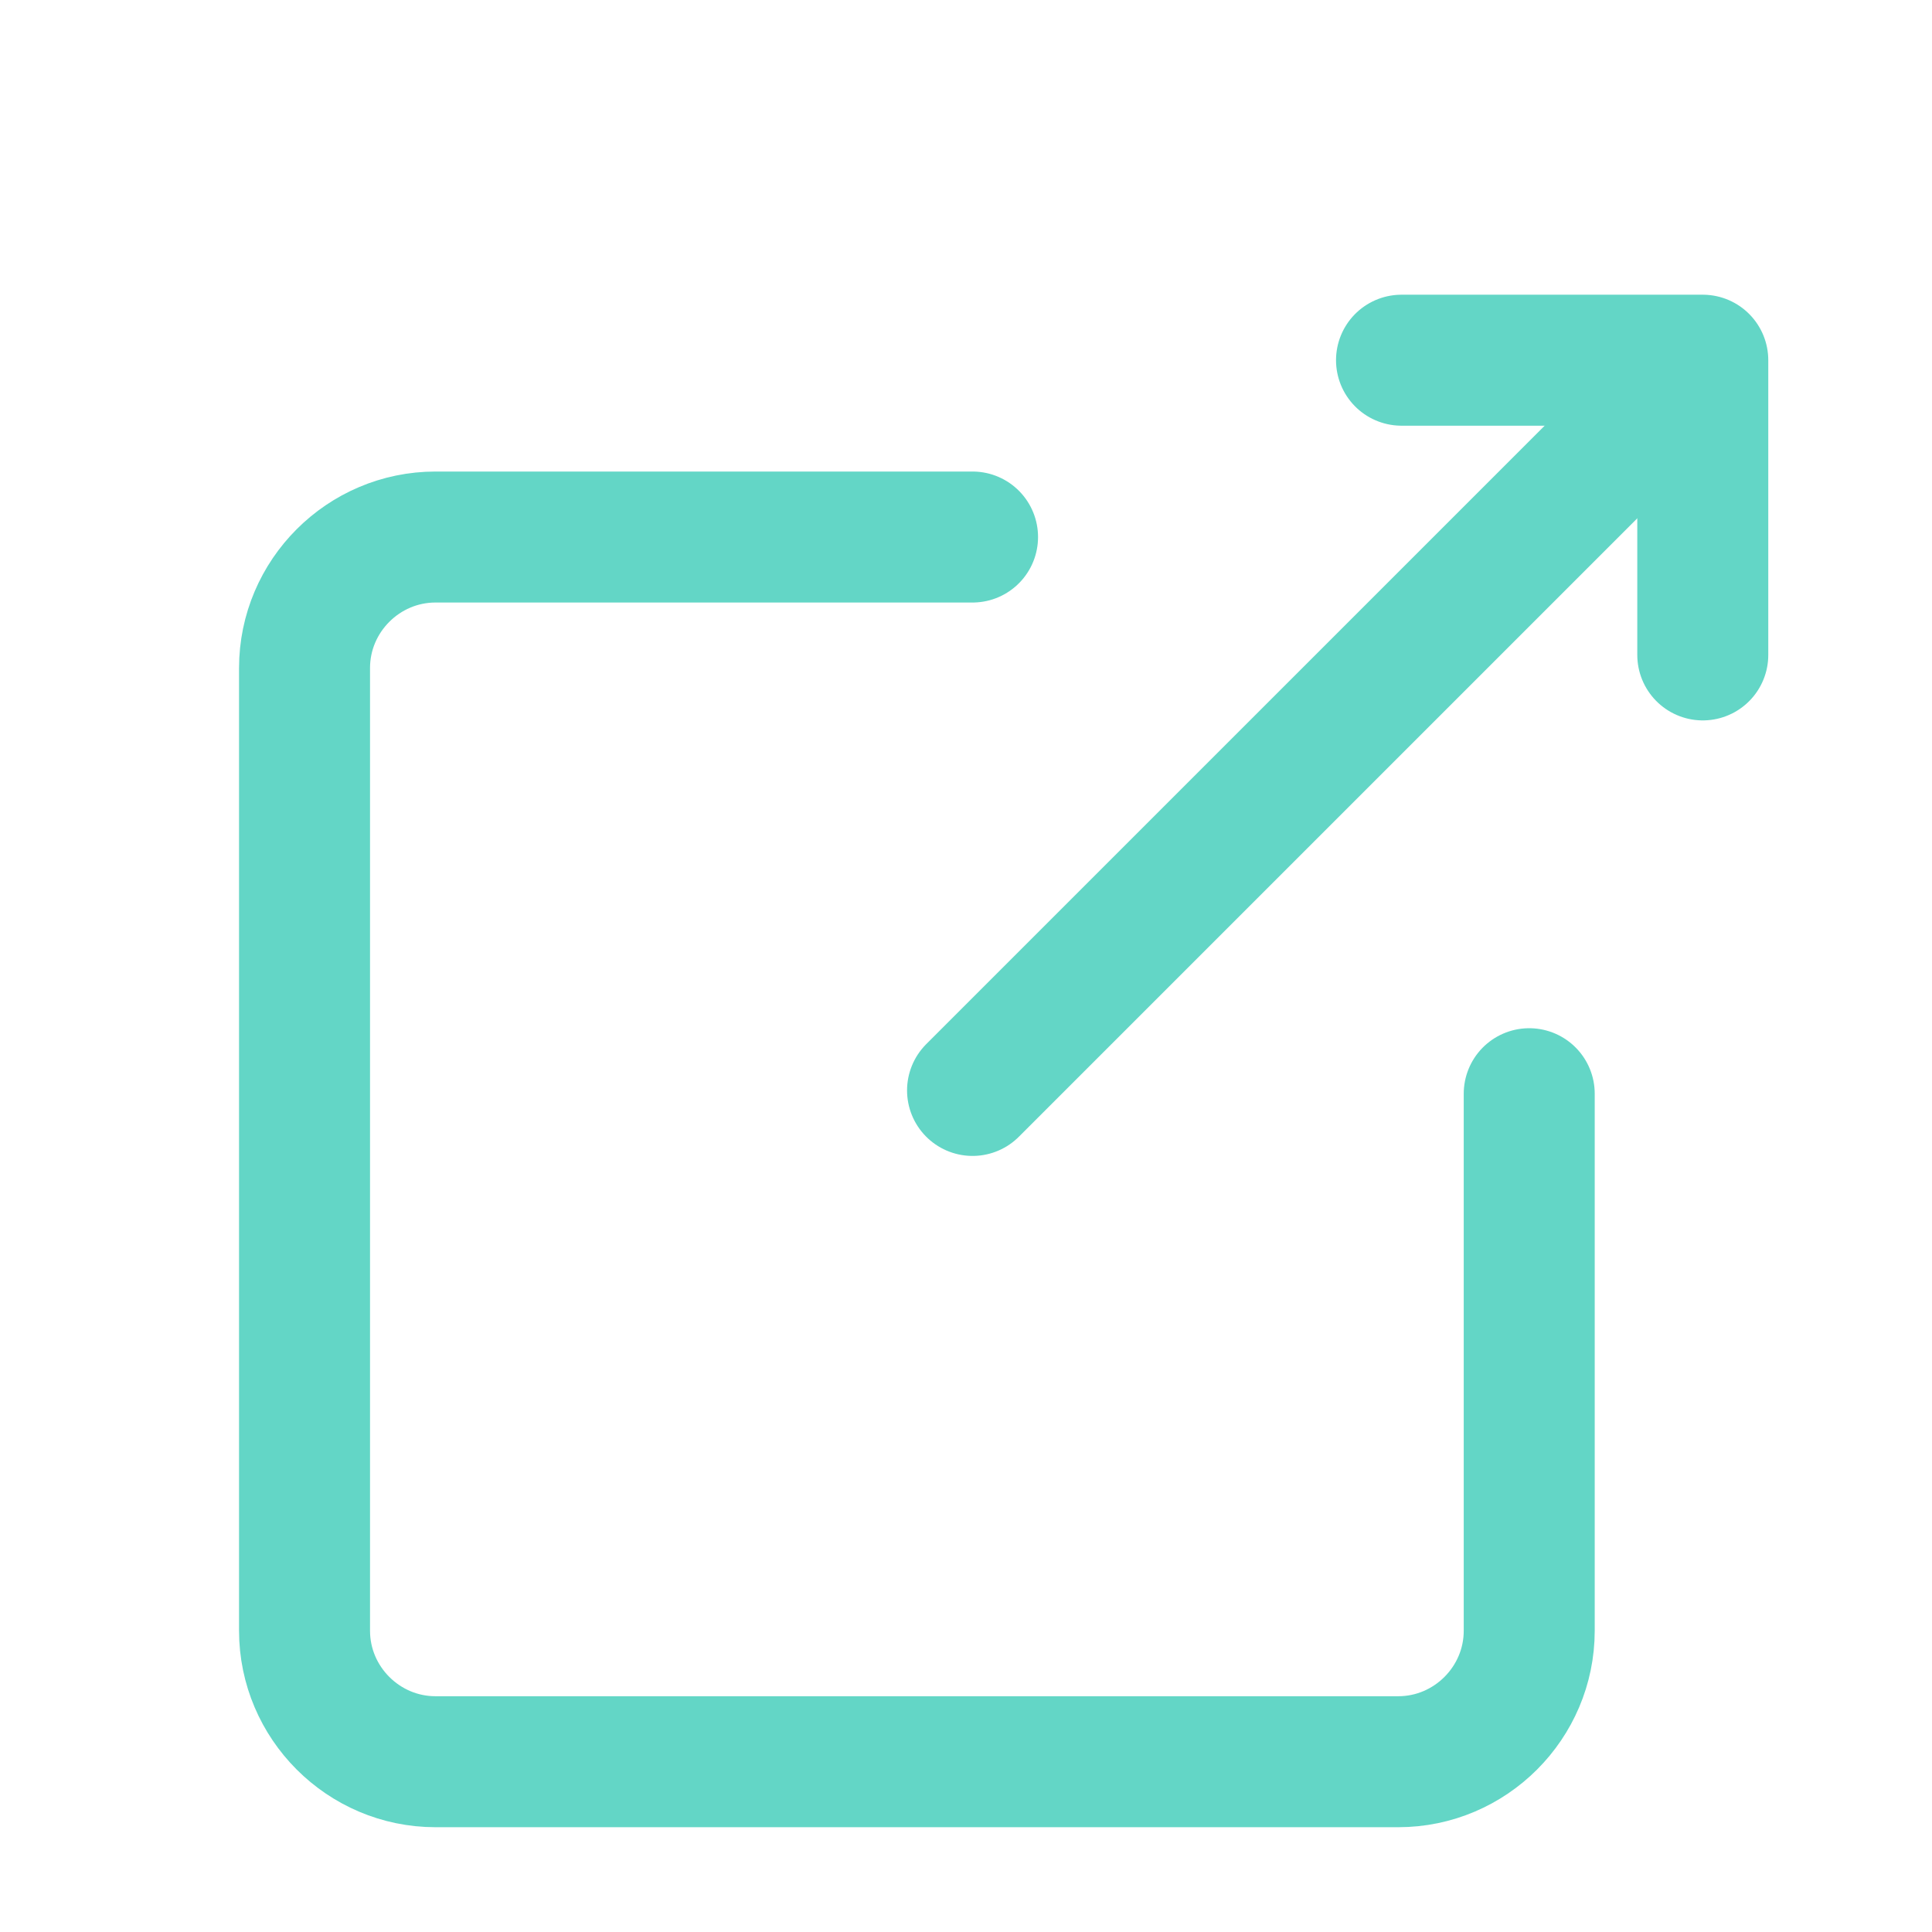
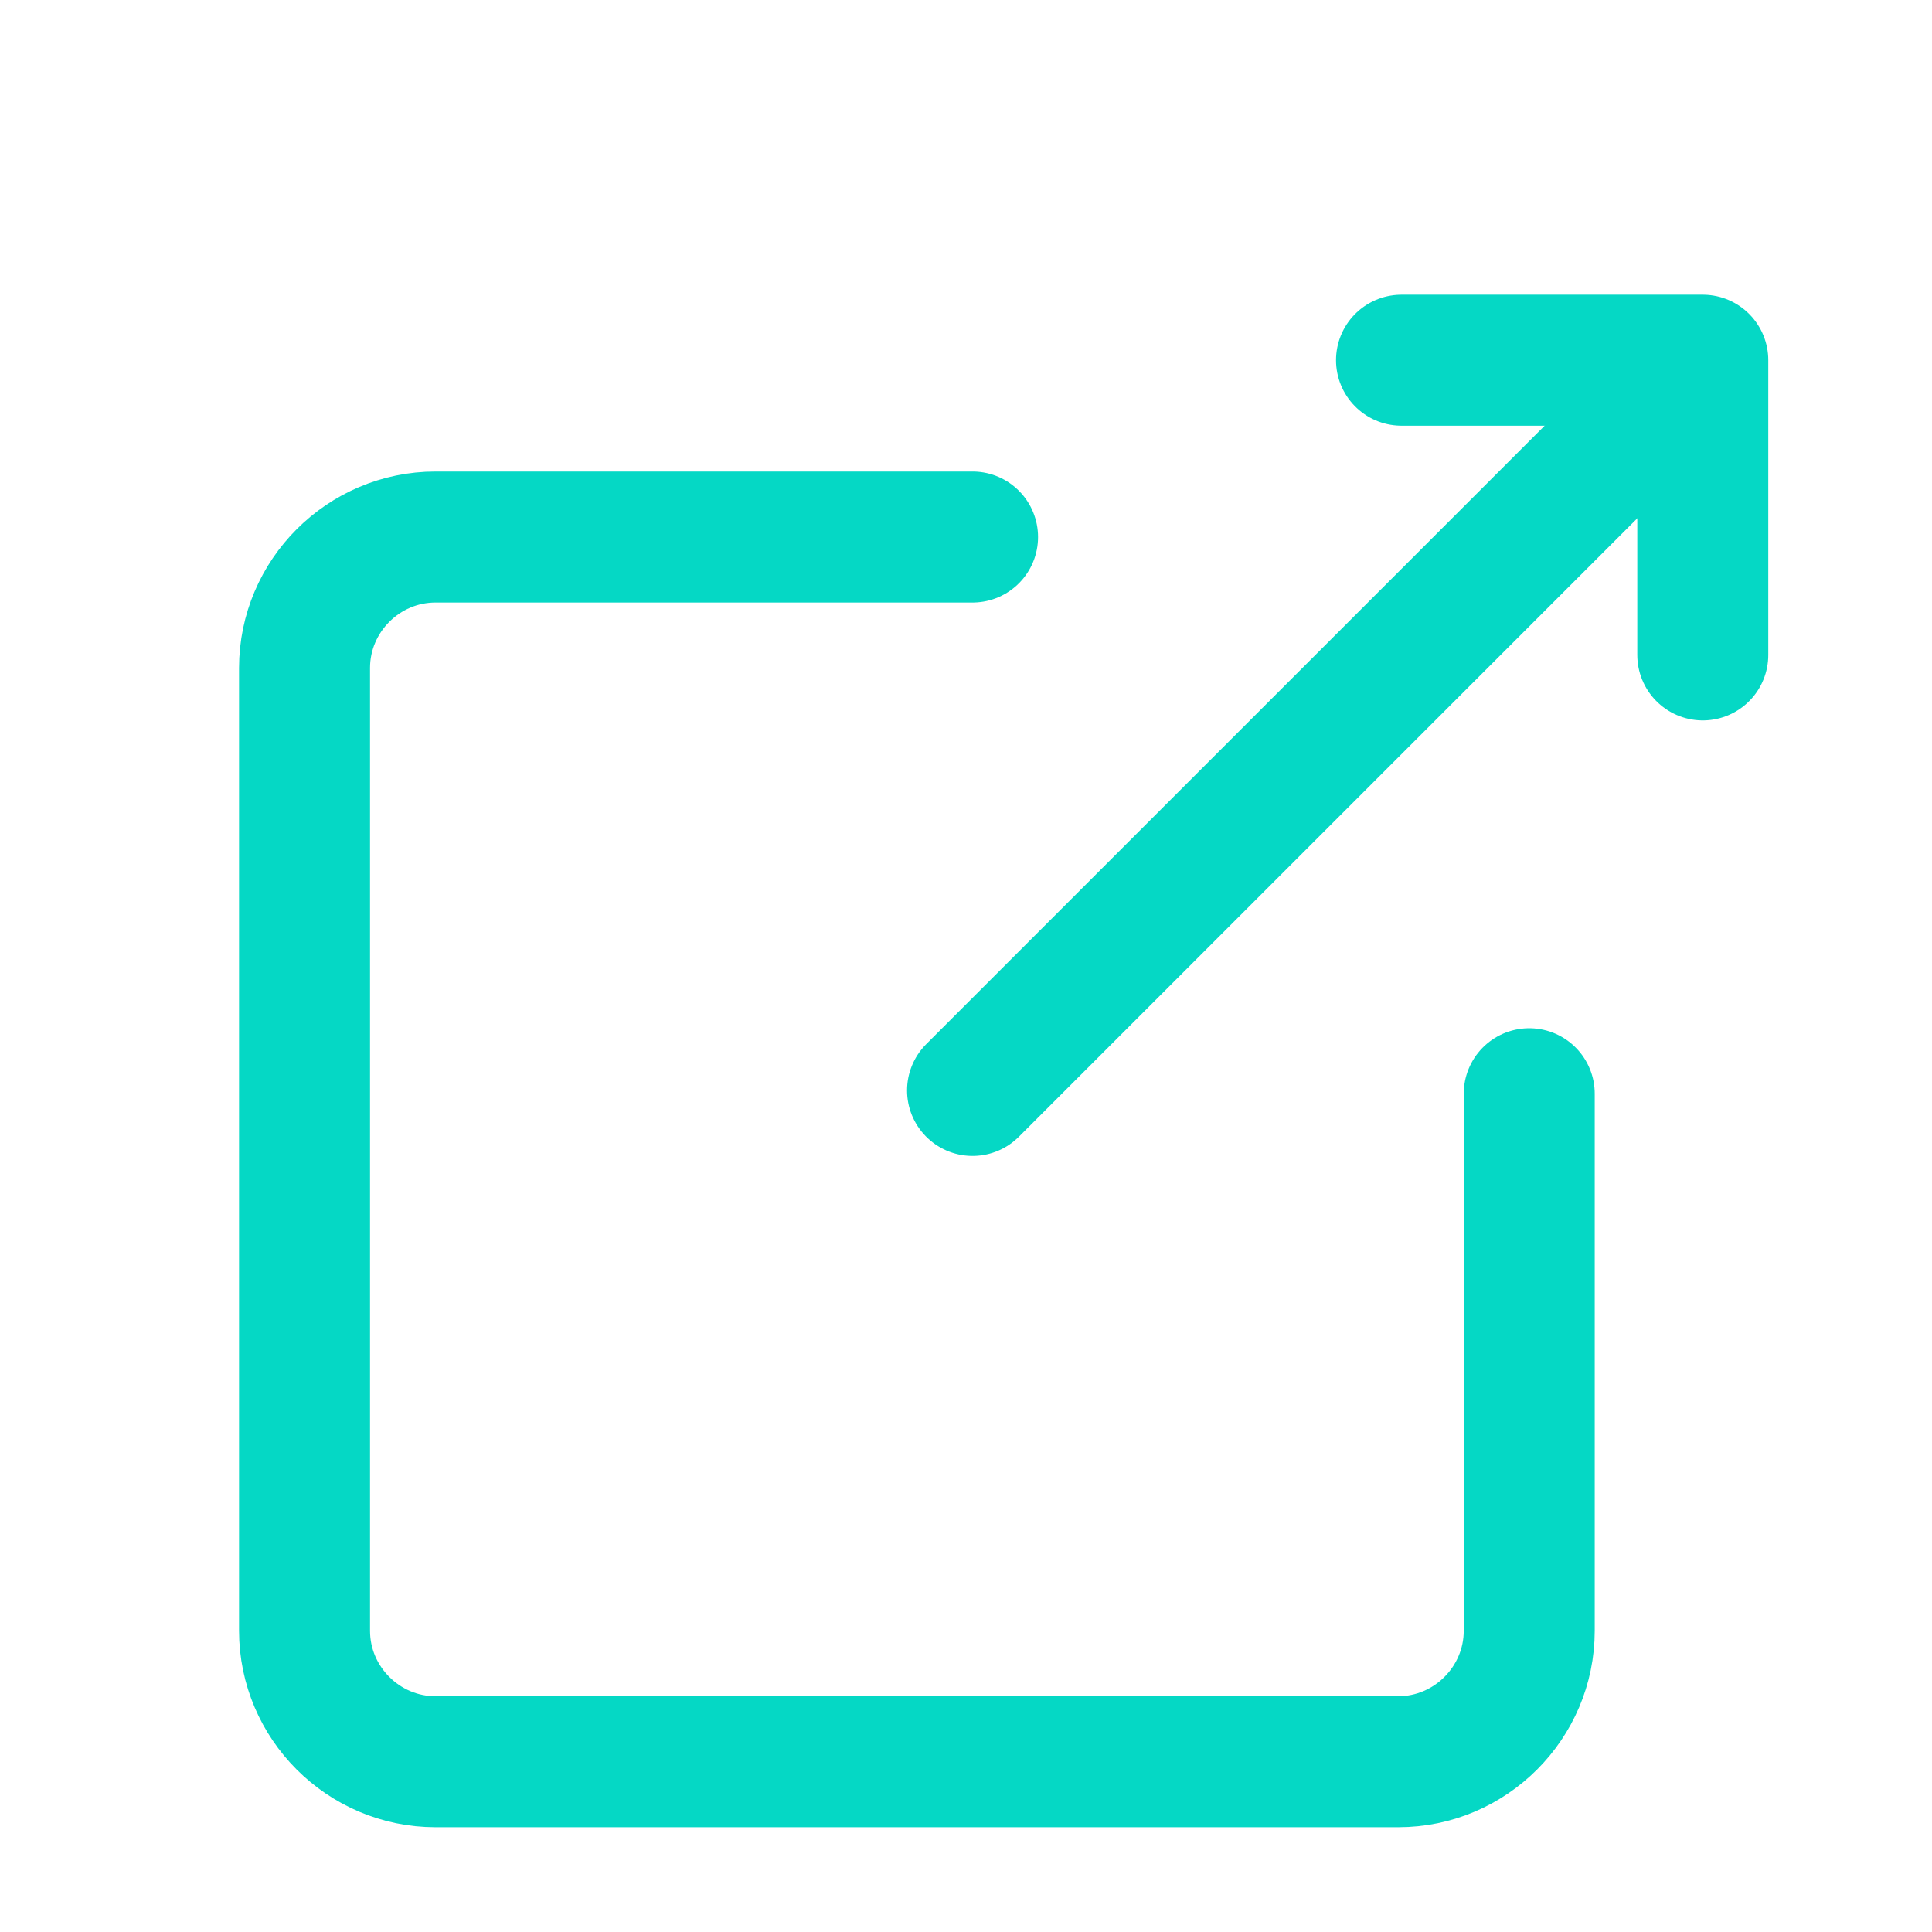
<svg xmlns="http://www.w3.org/2000/svg" version="1.1" id="Layer_1" x="0px" y="0px" viewBox="0 0 59 59" style="enable-background:new 0 0 59 59;" xml:space="preserve">
  <style type="text/css">
- 	.st0{fill:none;stroke:#63d6c6;stroke-width:4;stroke-linecap:round;stroke-linejoin:round;stroke-miterlimit:10;}
+ 	.st0{fill:none;stroke:#05D8C5;stroke-width:4;stroke-linecap:round;stroke-linejoin:round;stroke-miterlimit:10;}
</style>
  <path class="st0" d="M46.7,33.4v16.4c0,2.2-1.8,4-4,4H13.3c-2.2,0-4-1.8-4-4V20.4c0-2.2,1.8-4,4-4h16.4" />
  <polyline class="st0" points="42.8,11 52,11 52,20 " />
  <line class="st0" x1="29.7" y1="33.3" x2="51.9" y2="11.1" />
</svg>
